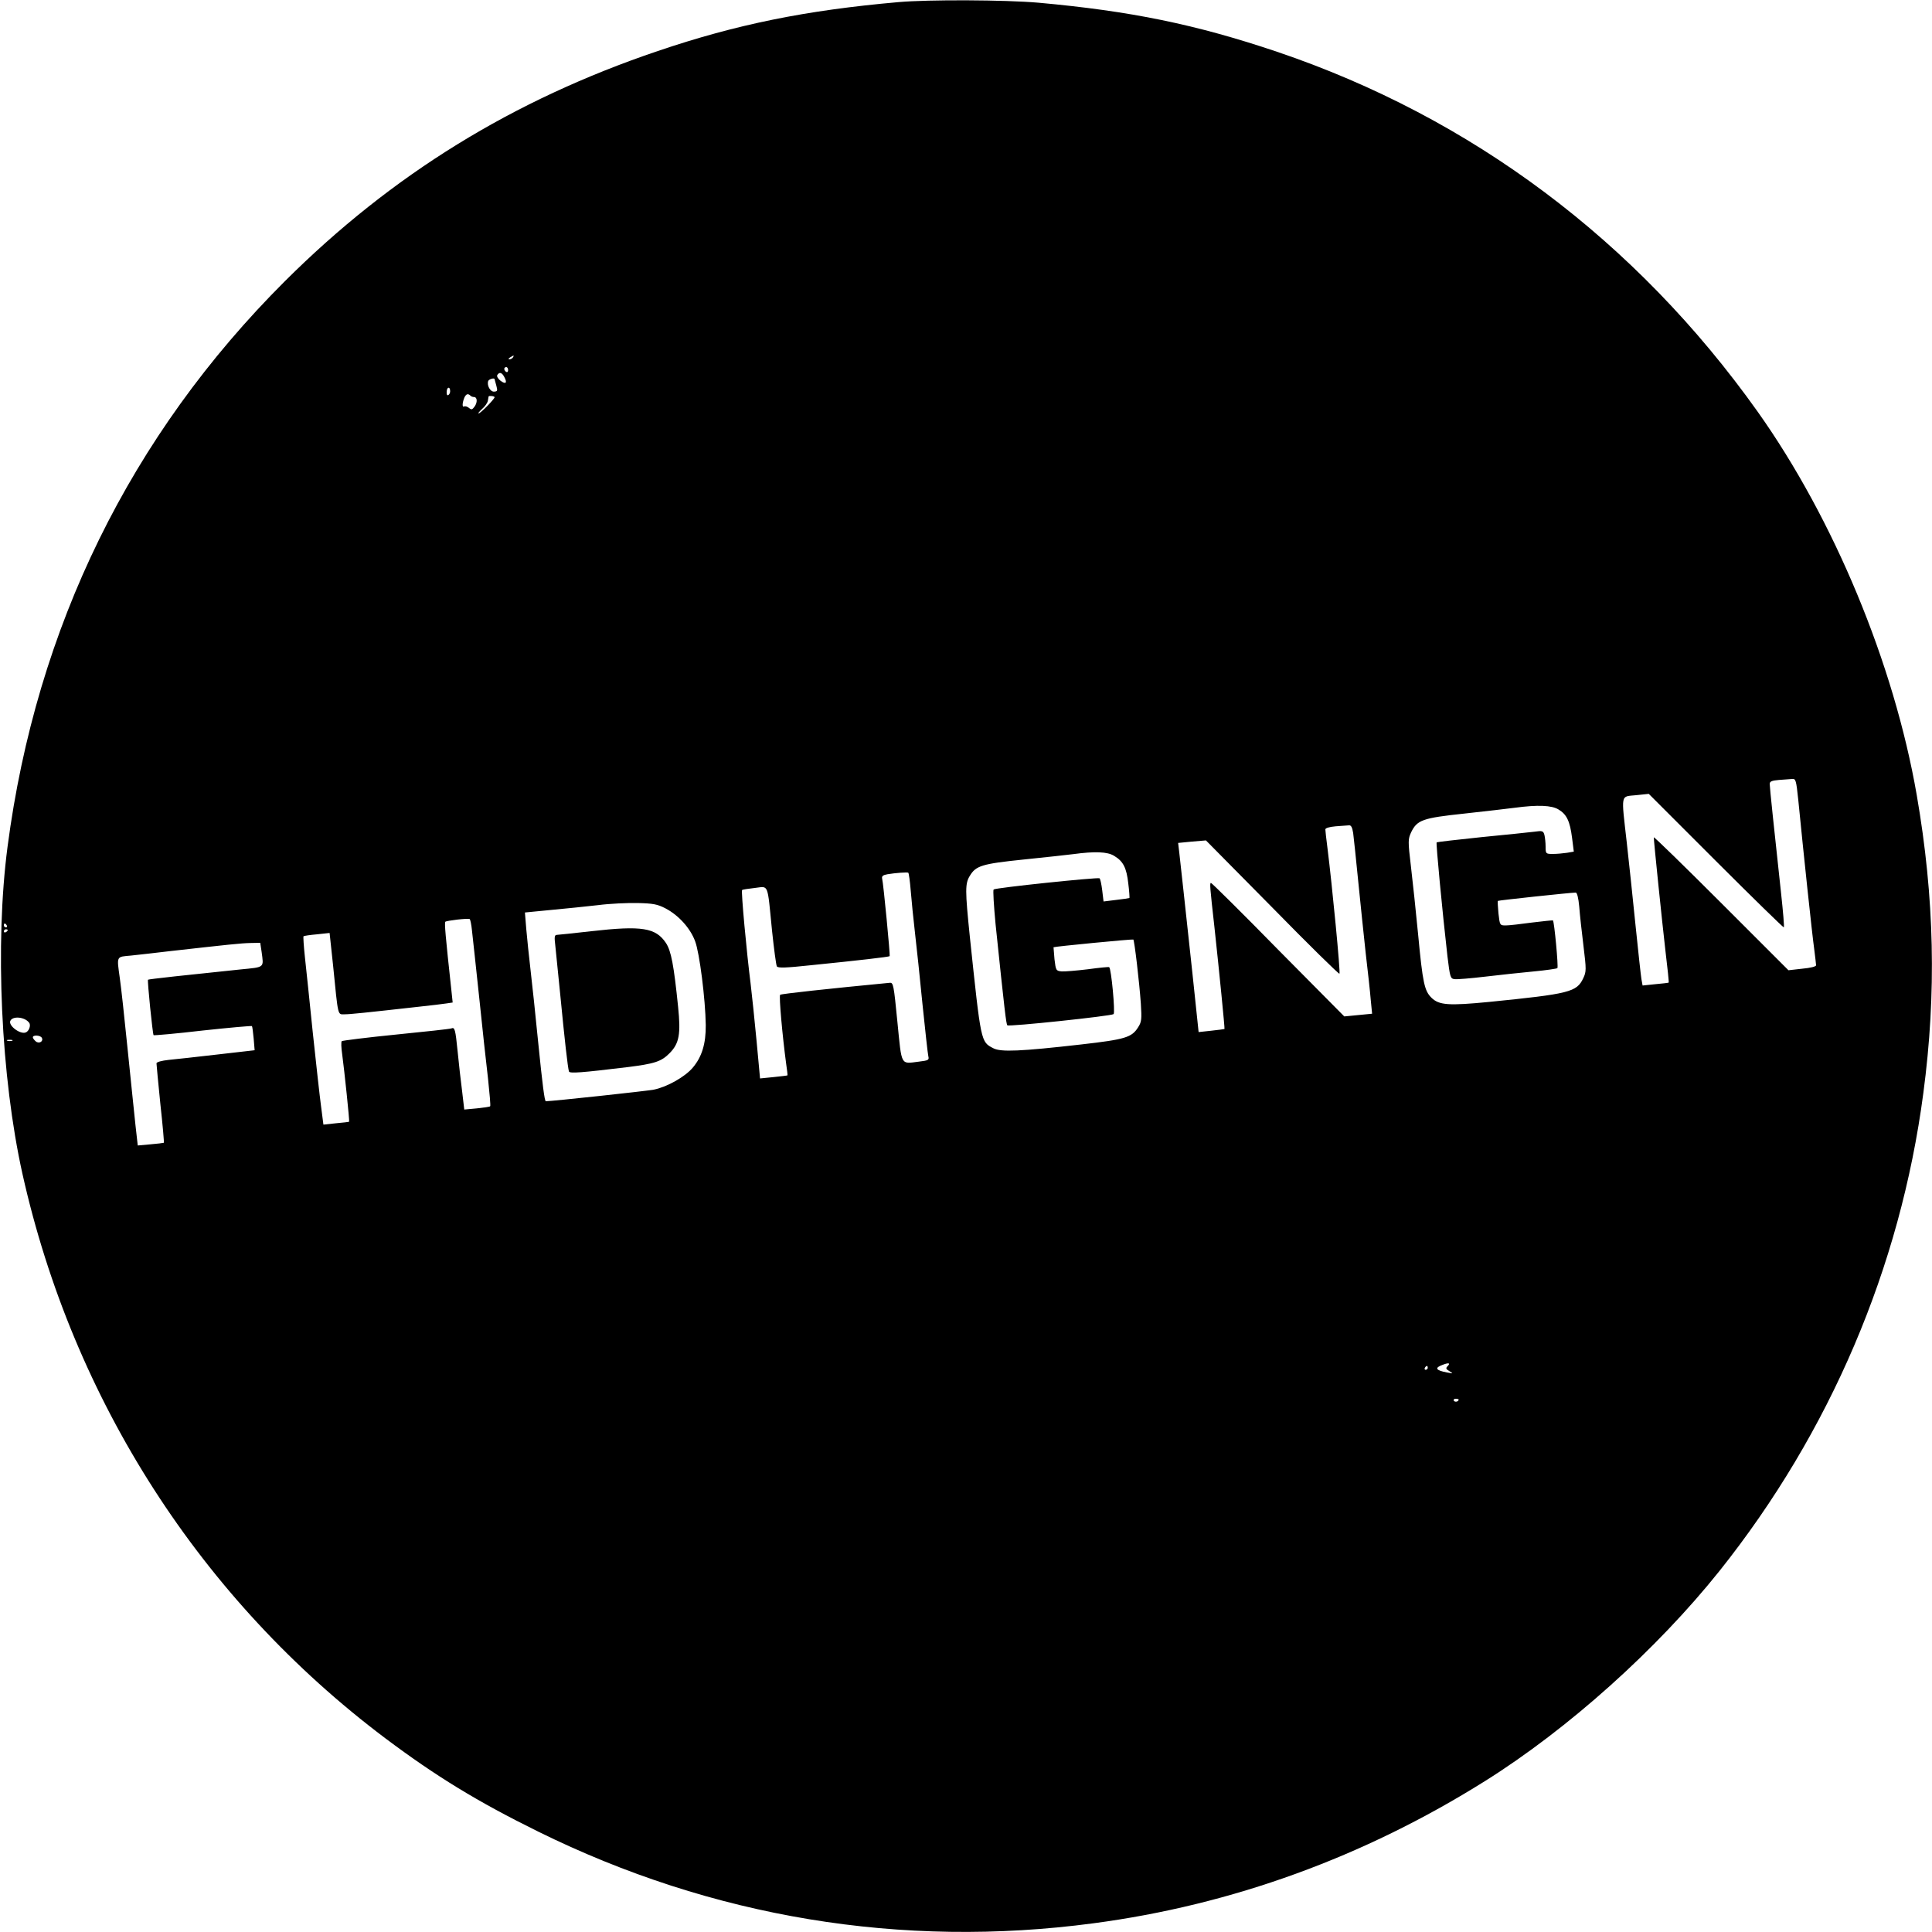
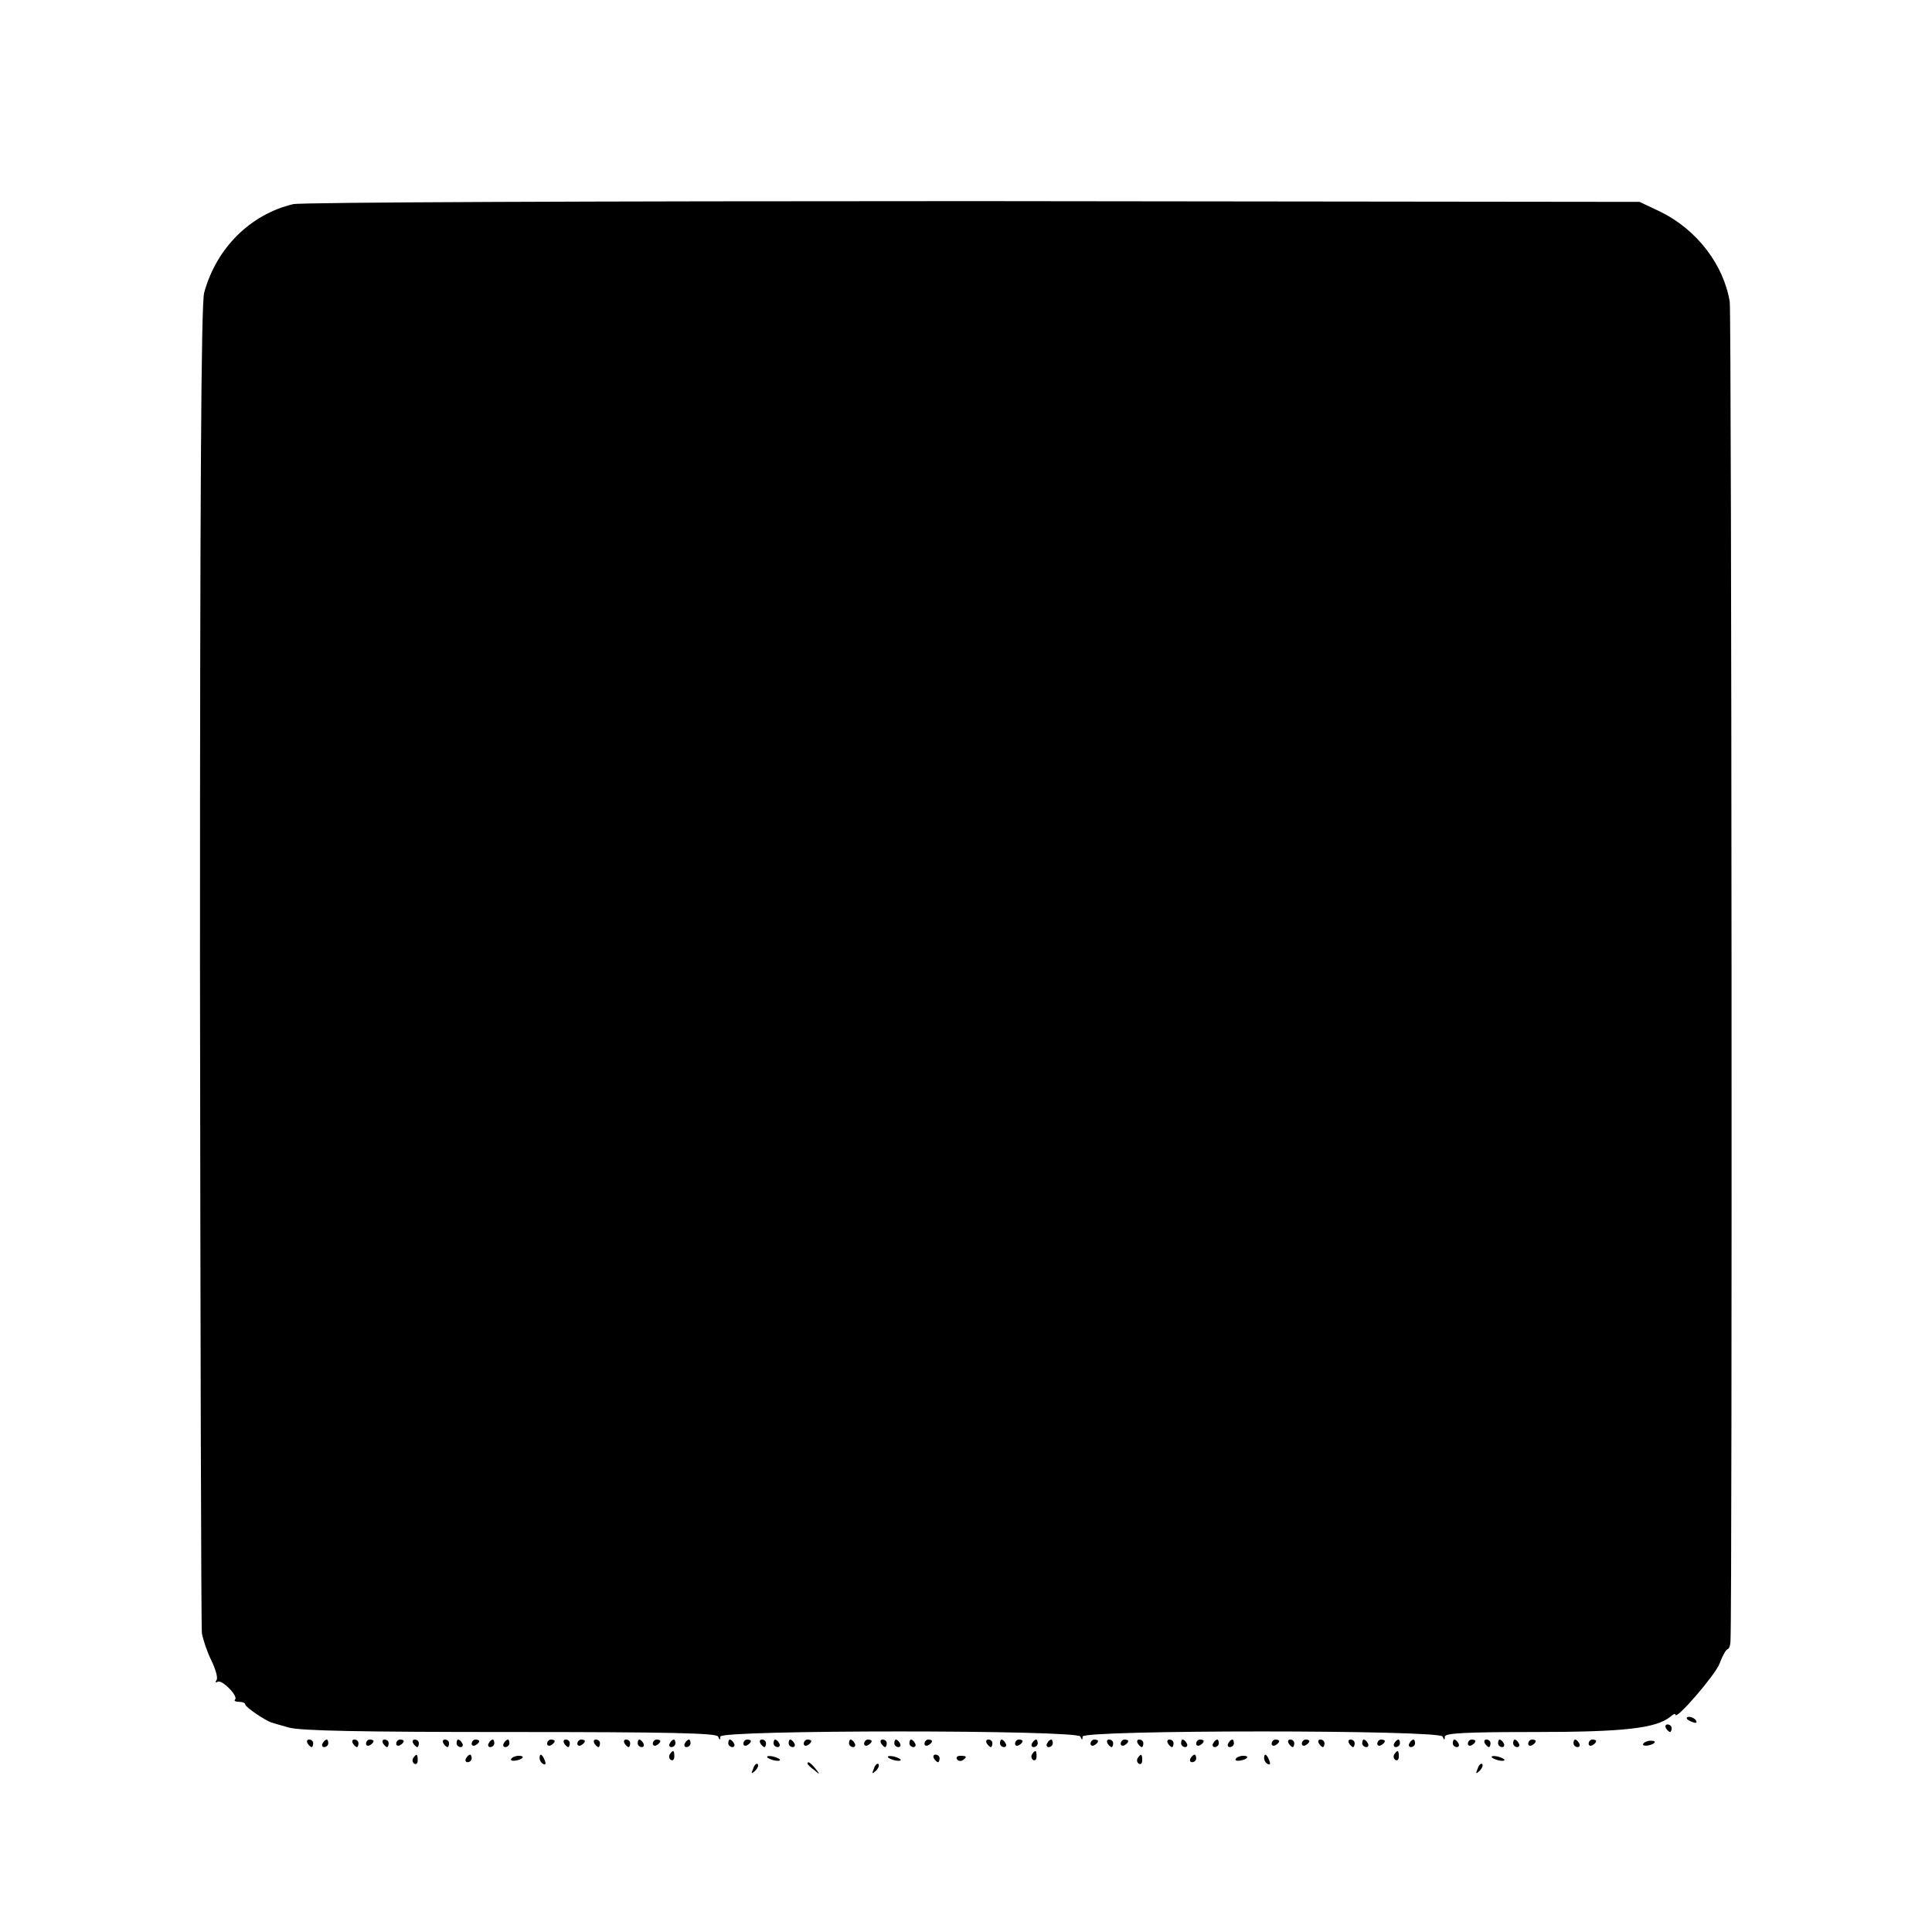
- <svg xmlns="http://www.w3.org/2000/svg" version="1.0" width="1000pt" height="1000pt" viewBox="0 0 1000 1000" preserveAspectRatio="xMidYMid meet">
-   <g transform="translate(0,1000) scale(0.1,-0.1)" fill="#000000" stroke="none">
-     <path d="M4650 9989 c-478 -42 -838 -115 -1245 -253 -751 -254 -1376 -639 -1930 -1191 -799 -797 -1287 -1791 -1436 -2928 -66 -503 -34 -1192 77 -1692 262 -1174 925 -2205 1878 -2922 264 -198 477 -328 791 -483 902 -445 1882 -607 2874 -475 718 95 1400 343 2027 736 432 271 890 682 1215 1089 571 717 935 1569 1054 2471 69 518 58 1013 -34 1544 -118 680 -429 1429 -824 1985 -629 884 -1481 1522 -2487 1862 -421 142 -759 211 -1235 254 -172 15 -569 17 -725 3z m-1995 -1839 c-3 -5 -12 -10 -18 -10 -7 0 -6 4 3 10 19 12 23 12 15 0z m-25 -66 c0 -8 -4 -12 -10 -9 -5 3 -10 10 -10 16 0 5 5 9 10 9 6 0 10 -7 10 -16z m-20 -35 c17 -31 8 -40 -19 -20 -13 10 -21 23 -17 30 11 17 24 13 36 -10z m-50 -12 c0 -1 4 -16 9 -33 7 -26 6 -30 -11 -31 -20 -2 -39 32 -31 55 4 10 33 18 33 9z m-230 -62 c0 -8 -4 -17 -10 -20 -6 -3 -9 4 -8 19 2 25 18 26 18 1z m104 -22 c4 -5 13 -8 19 -8 18 0 19 -28 3 -50 -12 -16 -16 -17 -29 -6 -9 7 -20 10 -25 7 -11 -6 -9 21 2 47 9 18 18 21 30 10z m126 -9 c0 -9 -73 -84 -83 -84 -4 0 4 10 18 23 14 12 28 31 30 42 2 11 4 21 4 23 2 5 31 2 31 -4z m6748 -2086 c26 -265 72 -699 82 -768 5 -41 10 -80 10 -86 0 -7 -29 -14 -72 -18 l-71 -8 -349 349 c-191 191 -348 344 -348 339 0 -21 43 -438 60 -585 11 -91 19 -166 17 -167 -1 -1 -32 -5 -68 -8 l-67 -7 -6 33 c-3 18 -17 146 -31 283 -14 138 -34 329 -45 425 -29 256 -33 236 47 244 l67 7 348 -348 c191 -191 349 -345 351 -343 3 3 -4 82 -14 175 -36 332 -59 549 -59 567 0 13 10 18 48 21 26 2 56 4 68 5 19 2 21 -6 32 -110z m-1241 -48 c42 -25 59 -60 70 -147 l9 -71 -35 -6 c-20 -3 -53 -6 -73 -6 -37 0 -38 1 -38 38 0 20 -3 47 -6 60 -6 22 -11 23 -53 17 -25 -3 -148 -16 -273 -28 -125 -13 -229 -25 -232 -27 -4 -5 29 -353 56 -590 13 -107 15 -115 36 -118 12 -2 84 4 160 13 75 9 189 21 252 27 63 6 118 14 121 17 6 6 -16 240 -23 247 -2 1 -51 -4 -108 -11 -58 -8 -119 -15 -136 -15 -31 0 -31 1 -38 62 -3 34 -5 63 -3 65 3 3 377 43 403 43 7 0 14 -28 18 -72 3 -40 13 -132 22 -204 15 -123 15 -133 -1 -167 -34 -72 -70 -81 -488 -123 -207 -20 -258 -17 -297 21 -37 36 -46 75 -70 330 -11 116 -28 273 -37 350 -16 133 -15 142 1 177 31 64 59 74 276 97 107 12 224 25 260 30 119 16 192 13 227 -9z m-1063 -122 c3 -24 15 -135 26 -248 11 -113 29 -281 39 -375 11 -93 23 -202 26 -241 l7 -71 -72 -7 -72 -7 -342 345 c-187 191 -344 346 -348 346 -7 0 -6 -17 18 -230 24 -221 54 -523 52 -526 -2 -1 -32 -5 -69 -9 l-65 -7 -32 304 c-40 368 -60 556 -68 624 l-6 51 72 7 72 6 343 -347 c188 -192 345 -346 348 -343 6 5 -38 459 -62 650 -6 46 -11 90 -11 97 0 7 20 13 53 16 28 2 59 4 68 5 12 2 18 -9 23 -40z m-1237 -118 c47 -28 64 -62 73 -143 5 -39 7 -73 6 -75 -2 -1 -33 -6 -69 -10 l-65 -8 -7 58 c-4 32 -10 60 -14 62 -10 6 -540 -49 -548 -58 -4 -4 1 -84 10 -179 47 -452 55 -518 61 -524 8 -8 538 48 550 58 9 8 -12 237 -23 243 -3 2 -53 -3 -111 -11 -58 -7 -118 -12 -135 -11 -29 3 -30 5 -37 63 -3 33 -5 61 -5 62 5 4 410 43 413 40 6 -6 31 -219 39 -332 5 -80 4 -94 -14 -122 -33 -53 -67 -63 -294 -89 -316 -36 -416 -40 -455 -20 -66 34 -64 28 -122 576 -25 243 -25 277 0 317 31 52 63 62 277 84 109 11 225 24 258 28 111 15 177 13 212 -9z m-1053 -181 c4 -51 14 -149 22 -218 8 -69 26 -236 39 -371 14 -135 27 -255 30 -267 5 -20 0 -22 -49 -28 -96 -12 -88 -26 -111 205 -19 193 -21 205 -40 203 -313 -30 -562 -57 -567 -62 -7 -6 12 -215 31 -356 5 -33 8 -61 7 -61 0 -1 -33 -5 -72 -9 l-70 -7 -18 194 c-10 106 -24 240 -31 298 -20 156 -50 479 -44 483 2 3 32 7 66 11 73 8 64 31 89 -221 10 -95 21 -178 25 -185 6 -9 45 -8 176 6 248 25 404 43 408 47 3 4 -32 373 -39 401 -3 13 4 19 28 23 42 7 100 11 107 8 3 -1 9 -44 13 -94z m-1269 -91 c67 -35 128 -102 153 -170 23 -61 53 -299 55 -433 1 -97 -20 -166 -68 -222 -40 -47 -132 -99 -201 -113 -35 -7 -527 -60 -559 -60 -6 0 -17 81 -40 311 -13 134 -31 300 -39 369 -8 69 -18 164 -22 211 l-7 86 134 13 c74 7 184 18 244 25 61 8 153 12 205 11 80 -2 103 -6 145 -28z m-1002 -115 c4 -32 20 -186 37 -343 16 -157 37 -347 46 -423 8 -76 14 -141 11 -143 -2 -3 -33 -7 -69 -11 l-65 -6 -11 94 c-7 52 -17 144 -23 204 -12 119 -15 129 -33 122 -7 -3 -136 -17 -287 -32 -151 -15 -277 -31 -280 -34 -4 -3 -3 -33 2 -67 11 -81 39 -347 36 -350 -1 -1 -32 -5 -68 -8 l-65 -7 -12 93 c-7 51 -26 224 -43 383 -16 160 -35 336 -41 393 -6 56 -9 104 -7 106 2 2 34 7 70 10 l65 7 18 -168 c27 -271 23 -253 60 -253 28 0 105 8 391 40 55 6 115 13 134 16 l34 5 -6 57 c-32 294 -37 355 -32 361 7 6 115 19 126 14 3 -1 9 -28 12 -60z m-2408 27 c3 -5 1 -10 -4 -10 -6 0 -11 5 -11 10 0 6 2 10 4 10 3 0 8 -4 11 -10z m5 -24 c0 -3 -4 -8 -10 -11 -5 -3 -10 -1 -10 4 0 6 5 11 10 11 6 0 10 -2 10 -4z m1314 -112 c11 -85 19 -79 -111 -92 -272 -28 -475 -50 -477 -53 -4 -5 24 -282 29 -287 2 -2 117 8 254 24 138 15 253 25 255 23 2 -2 6 -31 9 -65 l5 -60 -192 -22 c-105 -12 -219 -25 -253 -28 -37 -4 -63 -11 -63 -18 0 -6 9 -101 20 -210 12 -109 20 -200 18 -201 -2 -1 -33 -5 -69 -8 l-66 -6 -12 107 c-6 59 -25 238 -41 397 -16 160 -34 323 -40 363 -16 116 -19 109 58 116 37 4 128 14 202 23 303 34 367 41 416 42 l51 1 7 -46z m-1203 -368 c10 -13 -1 -44 -18 -50 -28 -11 -89 34 -80 59 11 28 76 22 98 -9z m65 -77 c11 -18 -13 -34 -31 -19 -8 7 -15 16 -15 21 0 13 38 11 46 -2z m-153 -16 c-7 -2 -19 -2 -25 0 -7 3 -2 5 12 5 14 0 19 -2 13 -5z m7429 -1685 c-10 -10 -7 -15 10 -25 21 -13 21 -13 -12 -7 -59 11 -67 24 -22 40 31 12 41 9 24 -8z m-102 -8 c0 -5 -5 -10 -11 -10 -5 0 -7 5 -4 10 3 6 8 10 11 10 2 0 4 -4 4 -10z m160 -164 c0 -11 -19 -15 -25 -6 -3 5 1 10 9 10 9 0 16 -2 16 -4z" />
-     <path d="M3060 5180 c-91 -10 -171 -19 -179 -19 -11 -1 -12 -12 -7 -53 3 -29 15 -145 26 -258 22 -228 39 -379 45 -396 3 -11 67 -6 298 22 146 18 180 29 224 74 49 50 57 99 43 237 -22 216 -36 291 -63 332 -53 79 -124 91 -387 61z" />
+ <svg xmlns="http://www.w3.org/2000/svg" version="1.0" width="512pt" height="512pt" viewBox="0 0 512 512" preserveAspectRatio="xMidYMid meet">
+   <g transform="translate(0,512) scale(0.1,-0.1)" fill="#000000" stroke="none">
+     <path d="M777 4579 c-114 -27 -204 -117 -236 -235 -8 -30 -11 -535 -11 -1780 1 -957 3 -1754 5 -1772 3 -17 14 -50 25 -72 11 -23 18 -46 14 -52 -4 -6 -3 -8 3 -5 11 7 55 -38 46 -47 -4 -3 1 -6 10 -6 10 0 17 -3 17 -7 0 -7 55 -44 70 -48 3 -1 23 -7 45 -13 29 -9 196 -12 587 -12 428 0 547 -3 551 -12 4 -10 6 -10 6 0 1 18 947 18 954 0 4 -10 6 -10 6 0 1 18 947 18 954 0 4 -10 6 -10 6 0 1 9 56 12 239 12 237 0 320 10 358 40 8 7 14 10 14 6 0 -17 104 103 117 135 8 22 18 39 22 39 3 0 7 10 7 23 5 77 3 3519 -2 3547 -16 99 -88 192 -184 239 l-55 26 -1765 2 c-1009 0 -1781 -3 -1803 -8z" />
+     <path d="M4470 566 c0 -2 7 -7 16 -10 8 -3 12 -2 9 4 -6 10 -25 14 -25 6z" />
+     <path d="M4415 540 c3 -5 8 -10 11 -10 2 0 4 5 4 10 0 6 -5 10 -11 10 -5 0 -7 -4 -4 -10z" />
+     <path d="M815 500 c3 -5 8 -10 11 -10 2 0 4 5 4 10 0 6 -5 10 -11 10 -5 0 -7 -4 -4 -10z" />
+     <path d="M855 500 c-3 -5 -1 -10 4 -10 6 0 11 5 11 10 0 6 -2 10 -4 10 -3 0 -8 -4 -11 -10z" />
+     <path d="M935 500 c3 -5 8 -10 11 -10 2 0 4 5 4 10 0 6 -5 10 -11 10 -5 0 -7 -4 -4 -10z" />
+     <path d="M970 499 c0 -5 5 -7 10 -4 6 3 10 8 10 11 0 2 -4 4 -10 4 -5 0 -10 -5 -10 -11z" />
+     <path d="M1015 500 c3 -5 8 -10 11 -10 2 0 4 5 4 10 0 6 -5 10 -11 10 -5 0 -7 -4 -4 -10z" />
+     <path d="M1050 499 c0 -5 5 -7 10 -4 6 3 10 8 10 11 0 2 -4 4 -10 4 -5 0 -10 -5 -10 -11z" />
+     <path d="M1095 500 c3 -5 8 -10 11 -10 2 0 4 5 4 10 0 6 -5 10 -11 10 -5 0 -7 -4 -4 -10z" />
+     <path d="M1175 500 c3 -5 8 -10 11 -10 2 0 4 5 4 10 0 6 -5 10 -11 10 -5 0 -7 -4 -4 -10z" />
+     <path d="M1210 500 c0 -5 5 -10 11 -10 5 0 7 5 4 10 -3 6 -8 10 -11 10 -2 0 -4 -4 -4 -10z" />
+     <path d="M1250 499 c0 -5 5 -7 10 -4 6 3 10 8 10 11 0 2 -4 4 -10 4 -5 0 -10 -5 -10 -11z" />
+     <path d="M1295 500 c-3 -5 -1 -10 4 -10 6 0 11 5 11 10 0 6 -2 10 -4 10 -3 0 -8 -4 -11 -10z" />
+     <path d="M1335 500 c-3 -5 -1 -10 4 -10 6 0 11 5 11 10 0 6 -2 10 -4 10 -3 0 -8 -4 -11 -10z" />
+     <path d="M1450 499 c0 -5 5 -7 10 -4 6 3 10 8 10 11 0 2 -4 4 -10 4 -5 0 -10 -5 -10 -11z" />
+     <path d="M1495 500 c3 -5 8 -10 11 -10 2 0 4 5 4 10 0 6 -5 10 -11 10 -5 0 -7 -4 -4 -10z" />
+     <path d="M1530 499 c0 -5 5 -7 10 -4 6 3 10 8 10 11 0 2 -4 4 -10 4 -5 0 -10 -5 -10 -11z" />
+     <path d="M1575 500 c3 -5 8 -10 11 -10 2 0 4 5 4 10 0 6 -5 10 -11 10 -5 0 -7 -4 -4 -10z" />
+     <path d="M1655 500 c3 -5 8 -10 11 -10 2 0 4 5 4 10 0 6 -5 10 -11 10 -5 0 -7 -4 -4 -10z" />
+     <path d="M1690 500 c0 -5 5 -10 11 -10 5 0 7 5 4 10 -3 6 -8 10 -11 10 -2 0 -4 -4 -4 -10z" />
+     <path d="M1730 499 c0 -5 5 -7 10 -4 6 3 10 8 10 11 0 2 -4 4 -10 4 -5 0 -10 -5 -10 -11z" />
+     <path d="M1775 500 c-3 -5 -1 -10 4 -10 6 0 11 5 11 10 0 6 -2 10 -4 10 -3 0 -8 -4 -11 -10z" />
+     <path d="M1815 500 c-3 -5 -1 -10 4 -10 6 0 11 5 11 10 0 6 -2 10 -4 10 -3 0 -8 -4 -11 -10z" />
+     <path d="M1930 500 c0 -5 5 -10 11 -10 5 0 7 5 4 10 -3 6 -8 10 -11 10 -2 0 -4 -4 -4 -10z" />
+     <path d="M1970 499 c0 -5 5 -7 10 -4 6 3 10 8 10 11 0 2 -4 4 -10 4 -5 0 -10 -5 -10 -11z" />
+     <path d="M2015 500 c3 -5 8 -10 11 -10 2 0 4 5 4 10 0 6 -5 10 -11 10 -5 0 -7 -4 -4 -10z" />
+     <path d="M2050 500 c0 -5 5 -10 11 -10 5 0 7 5 4 10 -3 6 -8 10 -11 10 -2 0 -4 -4 -4 -10z" />
+     <path d="M2090 500 c0 -5 5 -10 11 -10 5 0 7 5 4 10 -3 6 -8 10 -11 10 -2 0 -4 -4 -4 -10z" />
+     <path d="M2130 499 c0 -5 5 -7 10 -4 6 3 10 8 10 11 0 2 -4 4 -10 4 -5 0 -10 -5 -10 -11z" />
+     <path d="M2250 500 c0 -5 5 -10 11 -10 5 0 7 5 4 10 -3 6 -8 10 -11 10 -2 0 -4 -4 -4 -10z" />
+     <path d="M2290 499 c0 -5 5 -7 10 -4 6 3 10 8 10 11 0 2 -4 4 -10 4 -5 0 -10 -5 -10 -11z" />
+     <path d="M2335 500 c3 -5 8 -10 11 -10 2 0 4 5 4 10 0 6 -5 10 -11 10 -5 0 -7 -4 -4 -10z" />
+     <path d="M2370 500 c0 -5 5 -10 11 -10 5 0 7 5 4 10 -3 6 -8 10 -11 10 -2 0 -4 -4 -4 -10z" />
+     <path d="M2410 500 c0 -5 5 -10 11 -10 5 0 7 5 4 10 -3 6 -8 10 -11 10 -2 0 -4 -4 -4 -10z" />
+     <path d="M2450 499 c0 -5 5 -7 10 -4 6 3 10 8 10 11 0 2 -4 4 -10 4 -5 0 -10 -5 -10 -11z" />
+     <path d="M2615 500 c3 -5 8 -10 11 -10 2 0 4 5 4 10 0 6 -5 10 -11 10 -5 0 -7 -4 -4 -10z" />
+     <path d="M2650 500 c0 -5 5 -10 11 -10 5 0 7 5 4 10 -3 6 -8 10 -11 10 -2 0 -4 -4 -4 -10z" />
+     <path d="M2690 499 c0 -5 5 -7 10 -4 6 3 10 8 10 11 0 2 -4 4 -10 4 -5 0 -10 -5 -10 -11z" />
+     <path d="M2735 500 c-3 -5 -1 -10 4 -10 6 0 11 5 11 10 0 6 -2 10 -4 10 -3 0 -8 -4 -11 -10z" />
+     <path d="M2775 500 c-3 -5 -1 -10 4 -10 6 0 11 5 11 10 0 6 -2 10 -4 10 -3 0 -8 -4 -11 -10z" />
+     <path d="M2890 499 c0 -5 5 -7 10 -4 6 3 10 8 10 11 0 2 -4 4 -10 4 -5 0 -10 -5 -10 -11z" />
+     <path d="M2935 500 c3 -5 8 -10 11 -10 2 0 4 5 4 10 0 6 -5 10 -11 10 -5 0 -7 -4 -4 -10z" />
+     <path d="M2970 499 c0 -5 5 -7 10 -4 6 3 10 8 10 11 0 2 -4 4 -10 4 -5 0 -10 -5 -10 -11z" />
+     <path d="M3015 500 c3 -5 8 -10 11 -10 2 0 4 5 4 10 0 6 -5 10 -11 10 -5 0 -7 -4 -4 -10z" />
+     <path d="M3095 500 c3 -5 8 -10 11 -10 2 0 4 5 4 10 0 6 -5 10 -11 10 -5 0 -7 -4 -4 -10z" />
+     <path d="M3130 500 c0 -5 5 -10 11 -10 5 0 7 5 4 10 -3 6 -8 10 -11 10 -2 0 -4 -4 -4 -10z" />
+     <path d="M3170 499 c0 -5 5 -7 10 -4 6 3 10 8 10 11 0 2 -4 4 -10 4 -5 0 -10 -5 -10 -11z" />
+     <path d="M3215 500 c-3 -5 -1 -10 4 -10 6 0 11 5 11 10 0 6 -2 10 -4 10 -3 0 -8 -4 -11 -10z" />
+     <path d="M3255 500 c-3 -5 -1 -10 4 -10 6 0 11 5 11 10 0 6 -2 10 -4 10 -3 0 -8 -4 -11 -10z" />
+     <path d="M3370 499 c0 -5 5 -7 10 -4 6 3 10 8 10 11 0 2 -4 4 -10 4 -5 0 -10 -5 -10 -11z" />
+     <path d="M3415 500 c3 -5 8 -10 11 -10 2 0 4 5 4 10 0 6 -5 10 -11 10 -5 0 -7 -4 -4 -10z" />
+     <path d="M3450 499 c0 -5 5 -7 10 -4 6 3 10 8 10 11 0 2 -4 4 -10 4 -5 0 -10 -5 -10 -11z" />
+     <path d="M3495 500 c3 -5 8 -10 11 -10 2 0 4 5 4 10 0 6 -5 10 -11 10 -5 0 -7 -4 -4 -10z" />
+     <path d="M3575 500 c3 -5 8 -10 11 -10 2 0 4 5 4 10 0 6 -5 10 -11 10 -5 0 -7 -4 -4 -10z" />
+     <path d="M3610 500 c0 -5 5 -10 11 -10 5 0 7 5 4 10 -3 6 -8 10 -11 10 -2 0 -4 -4 -4 -10z" />
+     <path d="M3650 499 c0 -5 5 -7 10 -4 6 3 10 8 10 11 0 2 -4 4 -10 4 -5 0 -10 -5 -10 -11z" />
+     <path d="M3695 500 c-3 -5 -1 -10 4 -10 6 0 11 5 11 10 0 6 -2 10 -4 10 -3 0 -8 -4 -11 -10z" />
+     <path d="M3735 500 c-3 -5 -1 -10 4 -10 6 0 11 5 11 10 0 6 -2 10 -4 10 -3 0 -8 -4 -11 -10z" />
+     <path d="M3850 500 c0 -5 5 -10 11 -10 5 0 7 5 4 10 -3 6 -8 10 -11 10 -2 0 -4 -4 -4 -10z" />
+     <path d="M3890 499 c0 -5 5 -7 10 -4 6 3 10 8 10 11 0 2 -4 4 -10 4 -5 0 -10 -5 -10 -11z" />
+     <path d="M3935 500 c3 -5 8 -10 11 -10 2 0 4 5 4 10 0 6 -5 10 -11 10 -5 0 -7 -4 -4 -10z" />
+     <path d="M3970 500 c0 -5 5 -10 11 -10 5 0 7 5 4 10 -3 6 -8 10 -11 10 -2 0 -4 -4 -4 -10z" />
+     <path d="M4010 500 c0 -5 5 -10 11 -10 5 0 7 5 4 10 -3 6 -8 10 -11 10 -2 0 -4 -4 -4 -10z" />
+     <path d="M4050 499 c0 -5 5 -7 10 -4 6 3 10 8 10 11 0 2 -4 4 -10 4 -5 0 -10 -5 -10 -11z" />
+     <path d="M4170 500 c0 -5 5 -10 11 -10 5 0 7 5 4 10 -3 6 -8 10 -11 10 -2 0 -4 -4 -4 -10z" />
+     <path d="M4210 499 c0 -5 5 -7 10 -4 6 3 10 8 10 11 0 2 -4 4 -10 4 -5 0 -10 -5 -10 -11z" />
+     <path d="M4355 499 c-3 -4 2 -6 10 -5 21 3 28 13 10 13 -9 0 -18 -4 -20 -8z" />
+     <path d="M1775 471 c-3 -5 -2 -12 3 -15 5 -3 9 1 9 9 0 17 -3 19 -12 6z" />
+     <path d="M2735 471 c-3 -5 -2 -12 3 -15 5 -3 9 1 9 9 0 17 -3 19 -12 6z" />
+     <path d="M3695 471 c-3 -5 -2 -12 3 -15 5 -3 9 1 9 9 0 17 -3 19 -12 6z" />
+     <path d="M1095 461 c-3 -5 -2 -12 3 -15 5 -3 9 1 9 9 0 17 -3 19 -12 6z" />
+     <path d="M1235 460 c-3 -5 -1 -10 4 -10 6 0 11 5 11 10 0 6 -2 10 -4 10 -3 0 -8 -4 -11 -10z" />
+     <path d="M1355 459 c-3 -4 2 -6 10 -5 21 3 28 13 10 13 -9 0 -18 -4 -20 -8z" />
+     <path d="M1430 461 c0 -6 4 -13 10 -16 6 -3 7 1 4 9 -7 18 -14 21 -14 7z" />
+     <path d="M2034 462 c4 -3 14 -7 22 -8 9 -1 13 0 10 4 -4 3 -14 7 -22 8 -9 1 -13 0 -10 -4z" />
+     <path d="M2354 462 c4 -3 14 -7 22 -8 9 -1 13 0 10 4 -4 3 -14 7 -22 8 -9 1 -13 0 -10 -4z" />
+     <path d="M2475 460 c3 -5 8 -10 11 -10 2 0 4 5 4 10 0 6 -5 10 -11 10 -5 0 -7 -4 -4 -10z" />
+     <path d="M2536 458 c3 -5 10 -6 15 -3 13 9 11 12 -6 12 -8 0 -12 -4 -9 -9z" />
+     <path d="M3015 461 c-3 -5 -2 -12 3 -15 5 -3 9 1 9 9 0 17 -3 19 -12 6z" />
+     <path d="M3155 460 c-3 -5 -1 -10 4 -10 6 0 11 5 11 10 0 6 -2 10 -4 10 -3 0 -8 -4 -11 -10z" />
+     <path d="M3275 459 c-3 -4 2 -6 10 -5 21 3 28 13 10 13 -9 0 -18 -4 -20 -8z" />
+     <path d="M3350 461 c0 -6 4 -13 10 -16 6 -3 7 1 4 9 -7 18 -14 21 -14 7z" />
+     <path d="M3954 462 c4 -3 14 -7 22 -8 9 -1 13 0 10 4 -4 3 -14 7 -22 8 -9 1 -13 0 -10 -4z" />
+     <path d="M1996 433 c-6 -14 -5 -15 5 -6 7 7 10 15 7 18 -3 3 -9 -2 -12 -12z" />
+     <path d="M2140 446 c0 -2 8 -10 18 -17 15 -13 16 -12 3 4 -13 16 -21 21 -21 13z" />
+     <path d="M2316 433 c-6 -14 -5 -15 5 -6 7 7 10 15 7 18 -3 3 -9 -2 -12 -12z" />
+     <path d="M3916 433 c-6 -14 -5 -15 5 -6 7 7 10 15 7 18 -3 3 -9 -2 -12 -12z" />
  </g>
</svg>
